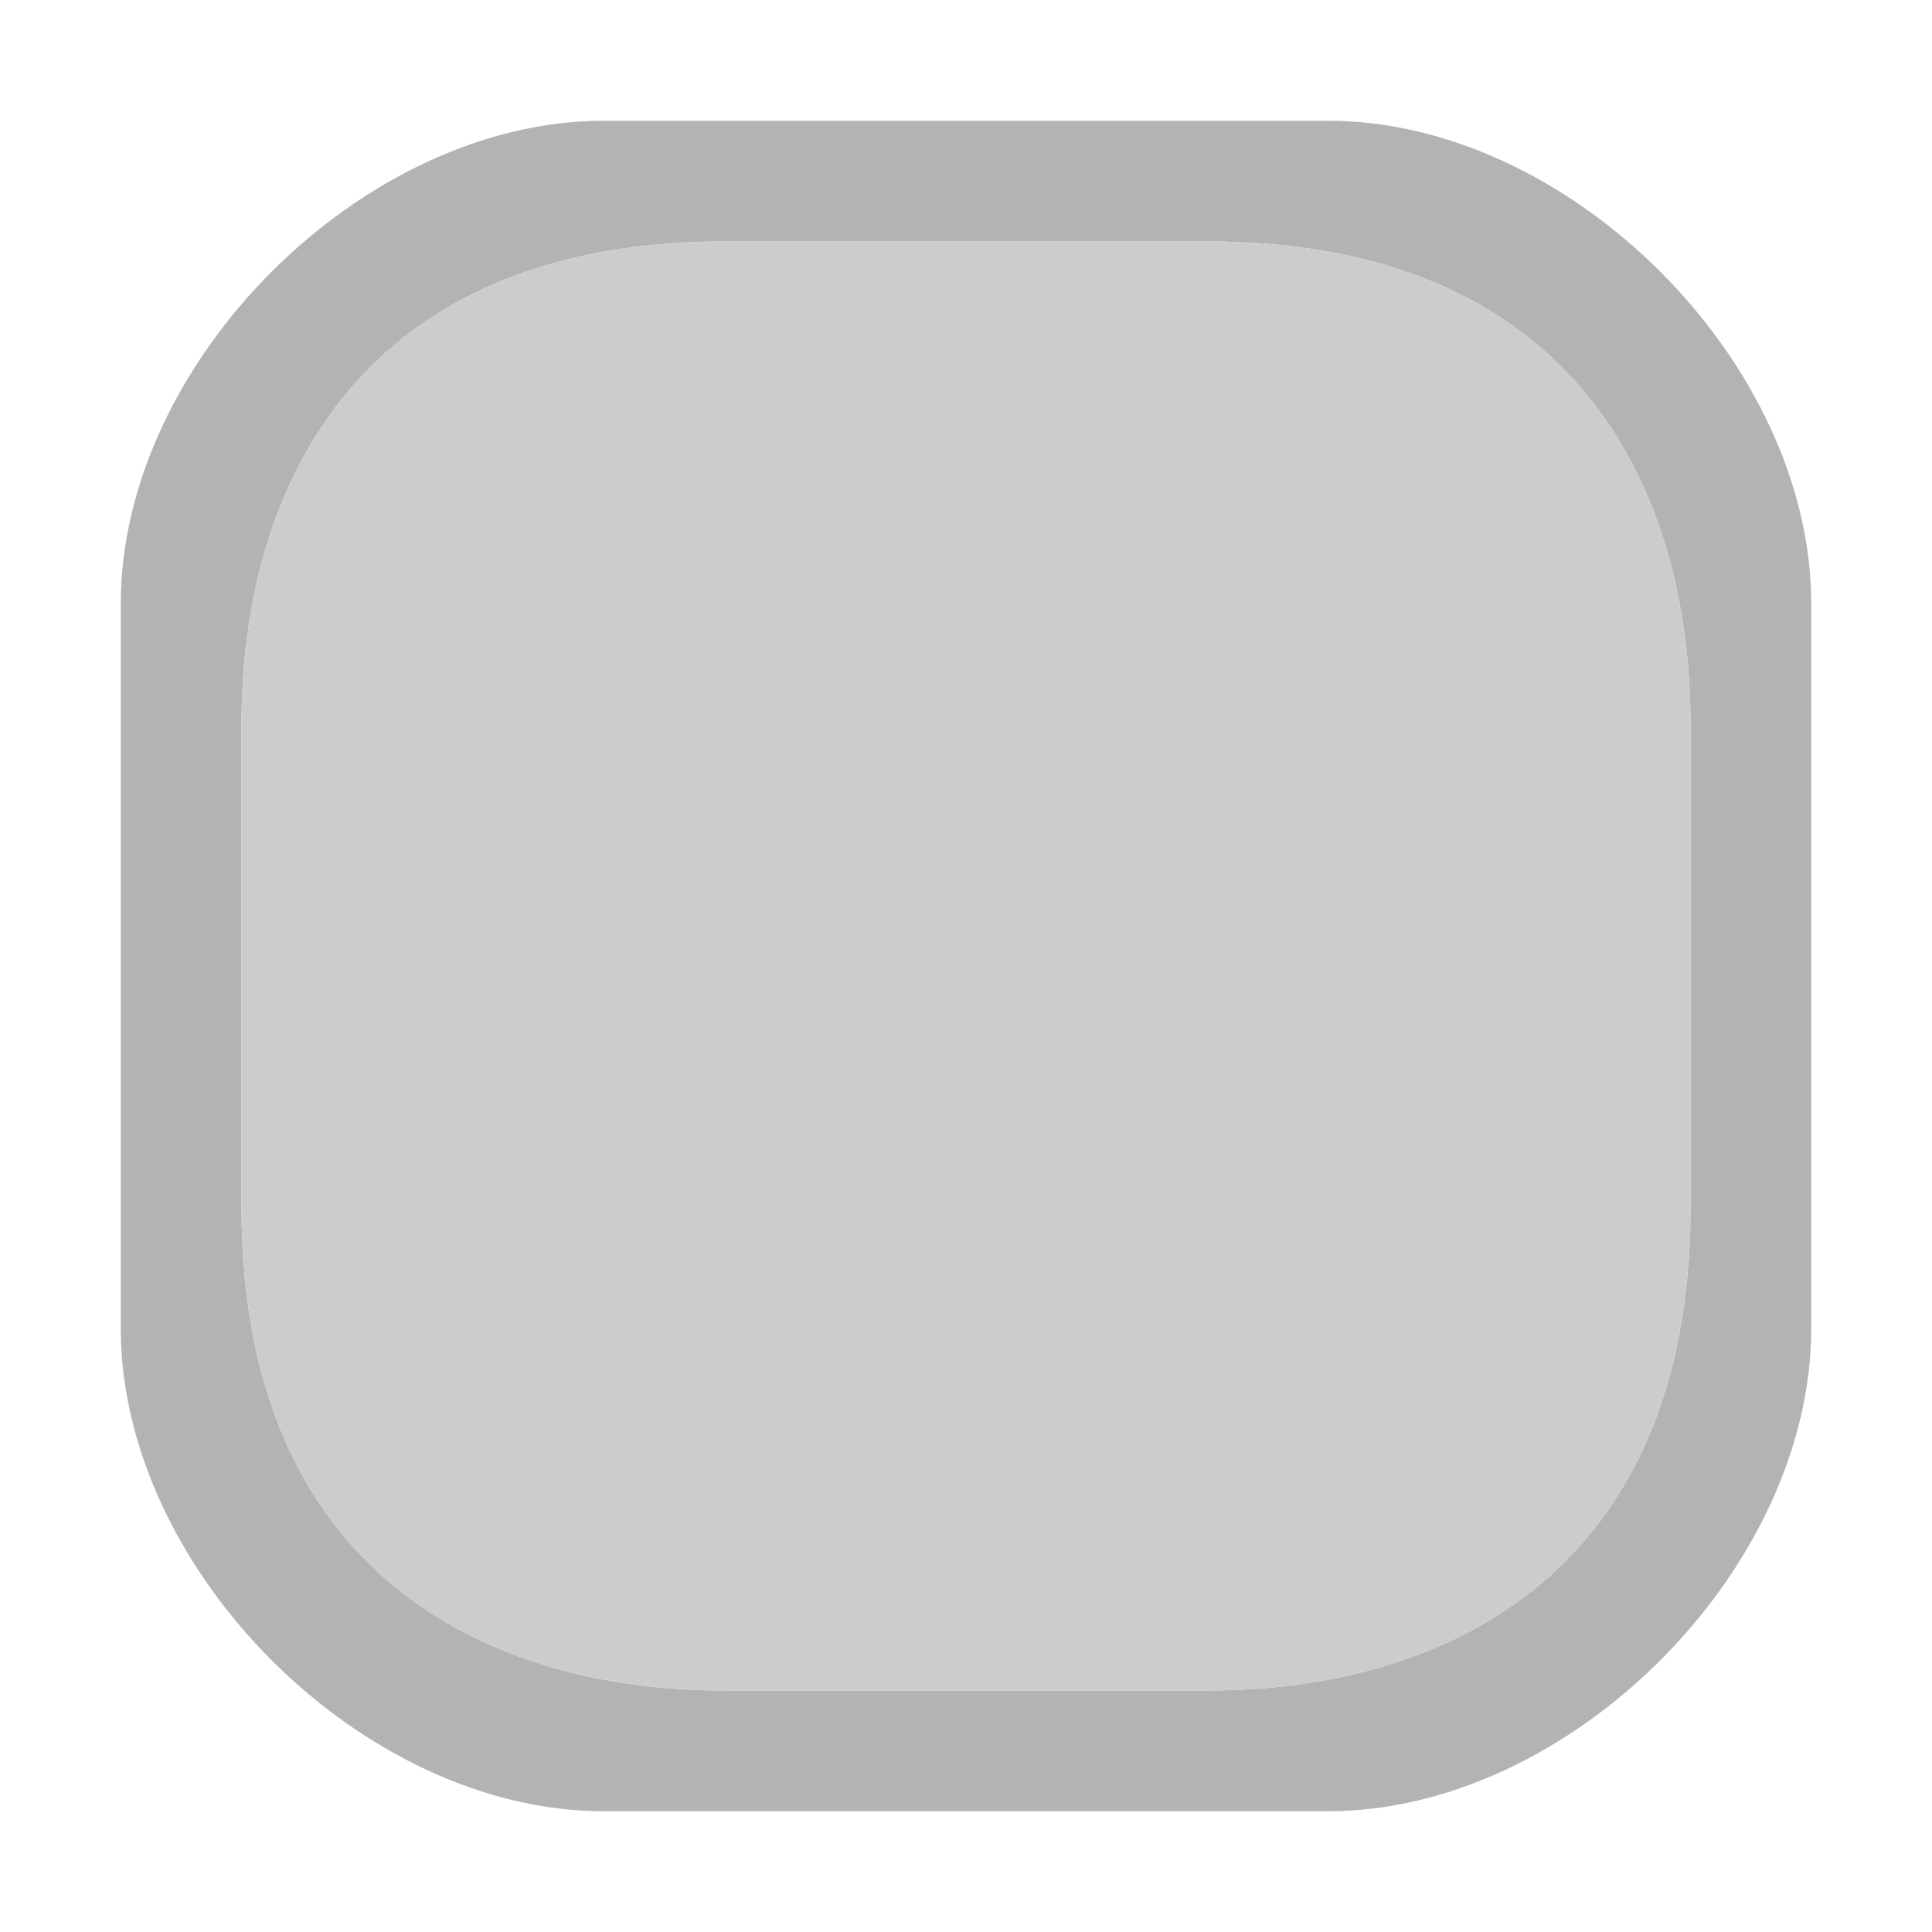
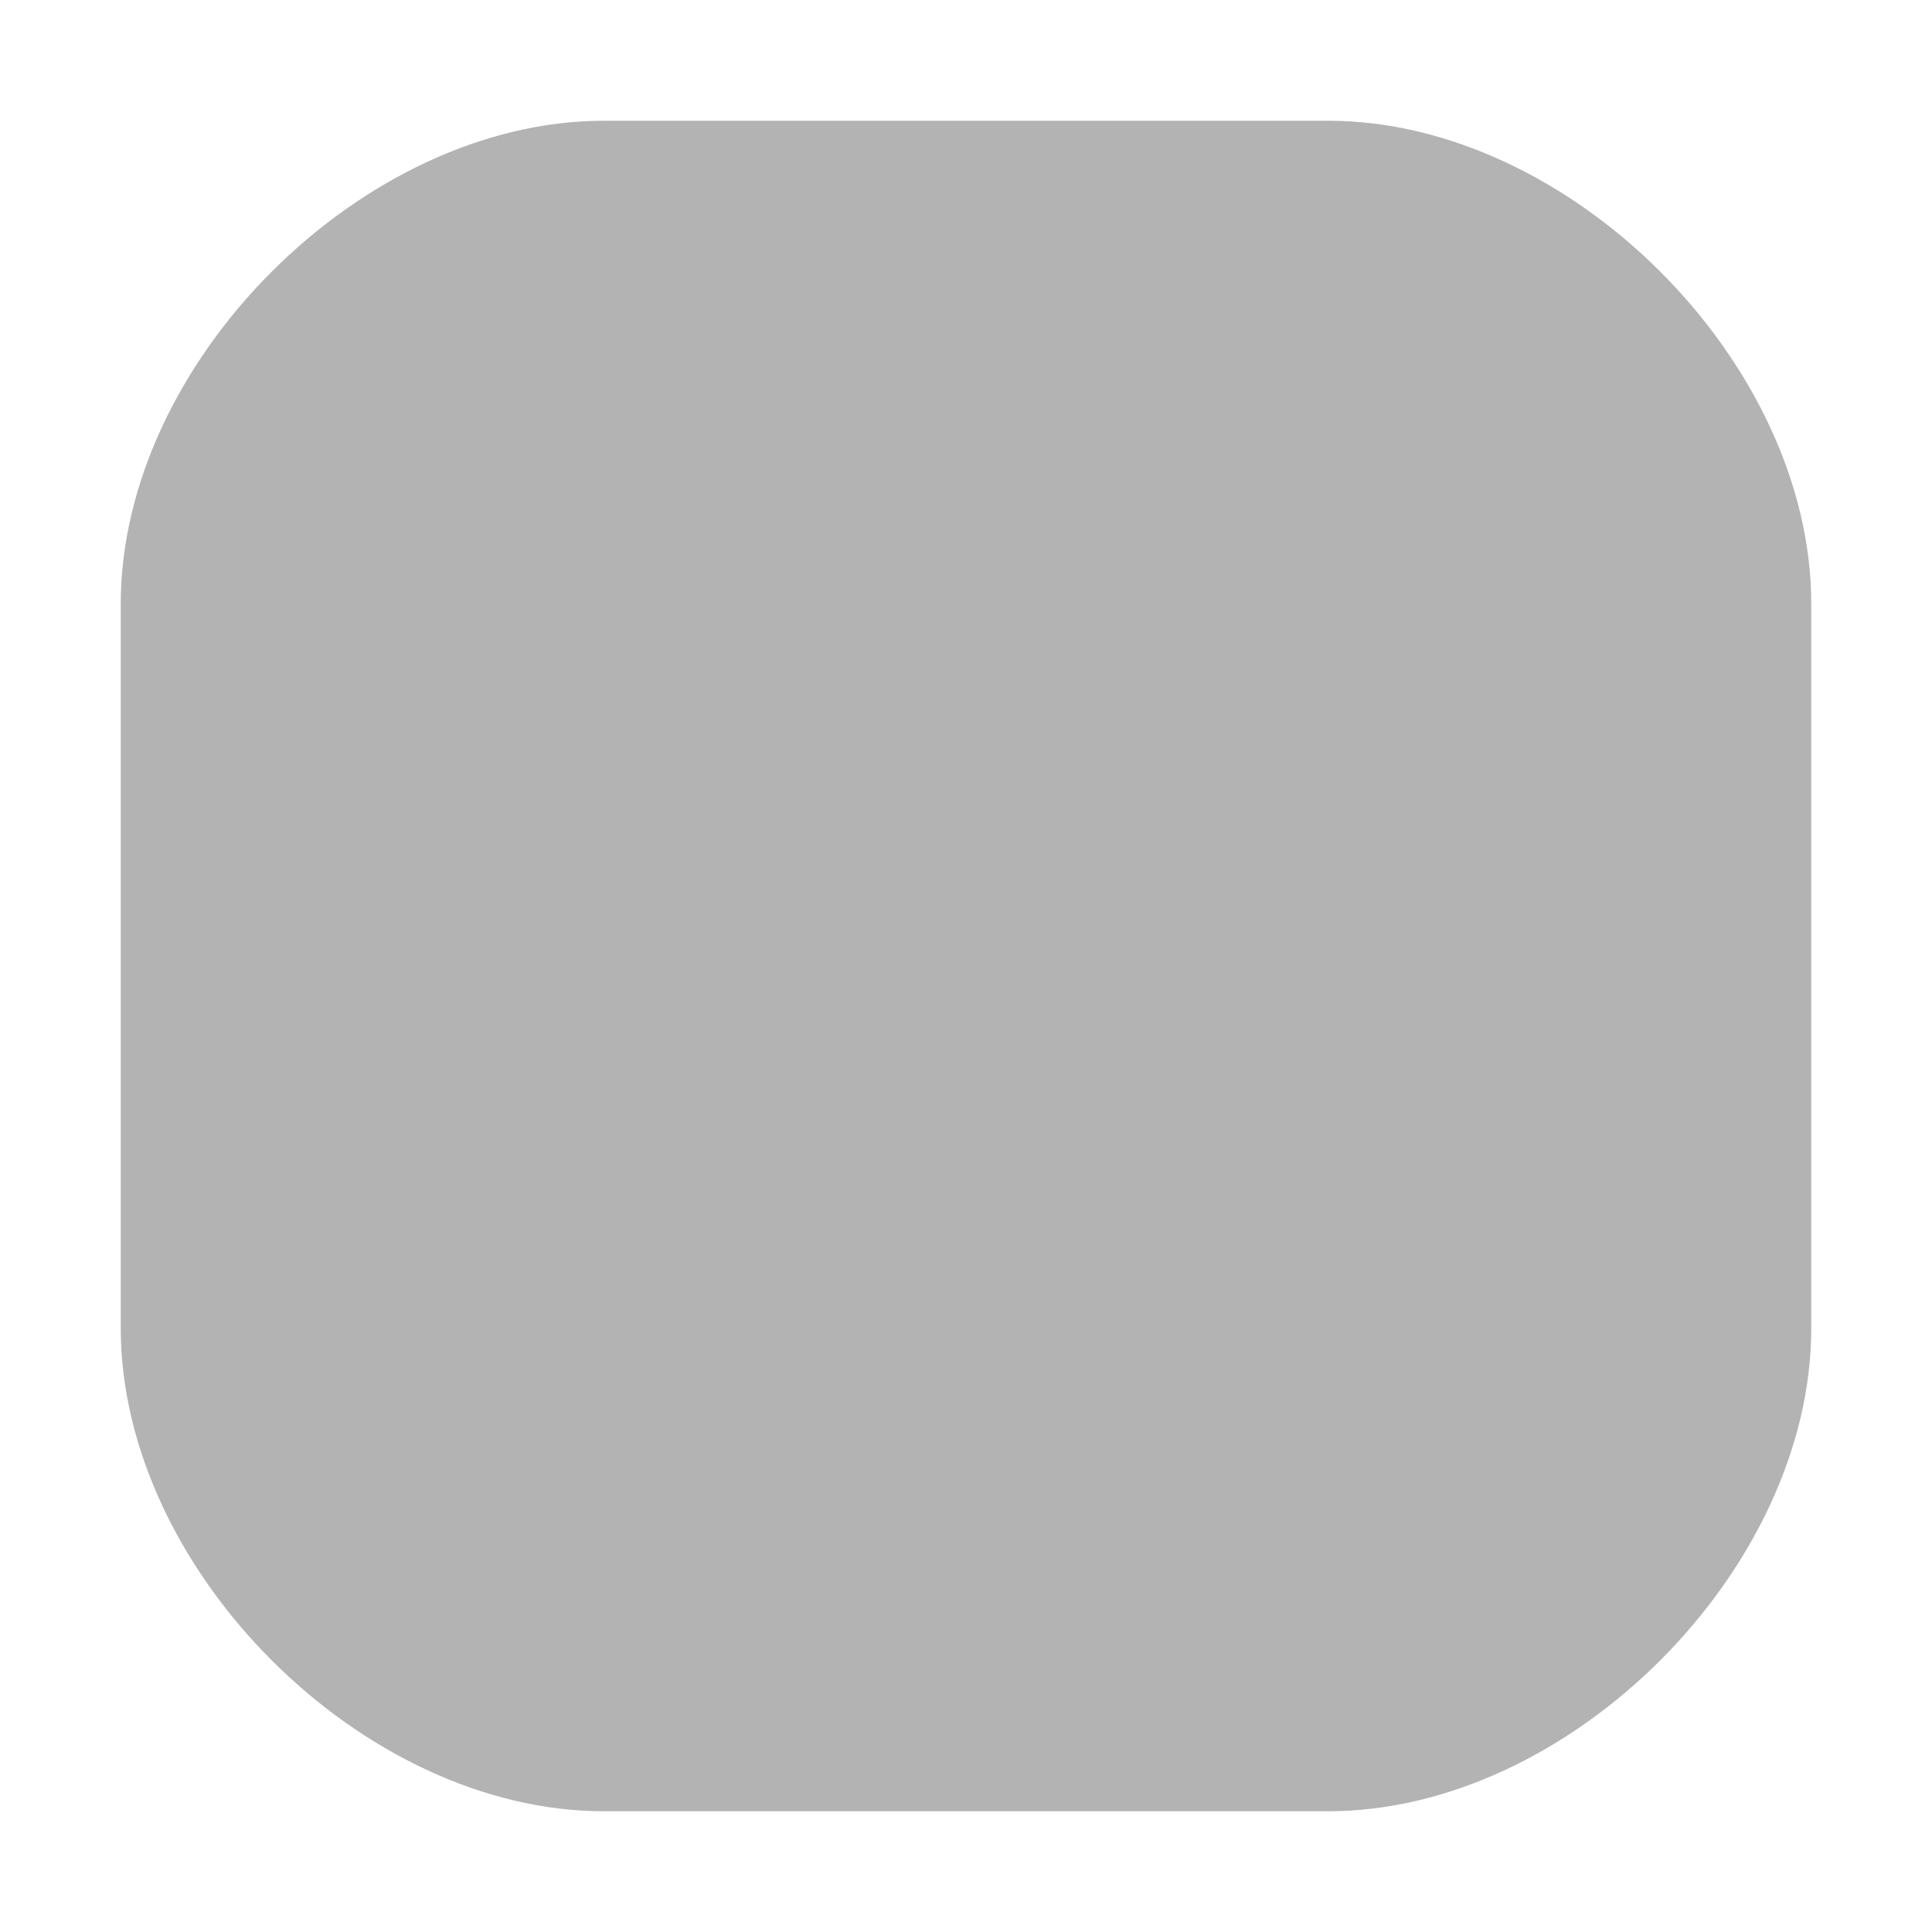
<svg xmlns="http://www.w3.org/2000/svg" width="16px" height="16px" id="svg2985" version="1.1">
  <defs id="defs2987" />
  <g id="layer1">
-     <path style="font-size:medium;font-style:normal;font-variant:normal;font-weight:normal;font-stretch:normal;text-indent:0;text-align:start;text-decoration:none;line-height:normal;letter-spacing:normal;word-spacing:normal;text-transform:none;direction:ltr;block-progression:tb;writing-mode:lr-tb;text-anchor:start;baseline-shift:baseline;color:#1a1a1a;fill:#b3b3b3;fill-opacity:1;stroke:none;stroke-width:1px;marker:none;visibility:visible;display:inline;overflow:visible;enable-background:accumulate;font-family:Sans;-inkscape-font-specification:Sans" d="m 1,5 0,6 c 0,2 2,4 4,4 l 6,0 c 2,0 4,-2 4,-4 L 15,5 C 15,3 13,1 11,1 L 5,1 C 3,1 1,3 1,5 z M 2,6 C 2,4 3,2 6,2 l 4,0 c 3,0 4,2 4,4 l 0,4 c 0,3 -2,4 -4,4 L 6,14 C 4,14 2,13 2,10 z" id="path3795" />
-     <path style="font-size:medium;font-style:normal;font-variant:normal;font-weight:normal;font-stretch:normal;text-indent:0;text-align:start;text-decoration:none;line-height:normal;letter-spacing:normal;word-spacing:normal;text-transform:none;direction:ltr;block-progression:tb;writing-mode:lr-tb;text-anchor:start;baseline-shift:baseline;color:#1a1a1a;fill:#cccccc;fill-opacity:1;stroke:none;stroke-width:1px;marker:none;visibility:visible;display:inline;overflow:visible;enable-background:accumulate;font-family:Sans;-inkscape-font-specification:Sans" d="M 2,6 C 2,4 3,2 6,2 l 4,0 c 3,0 4,2 4,4 l 0,4 c 0,3 -2,4 -4,4 L 6,14 C 4,14 2,13 2,10 z" id="path3795-8" />
+     <path style="color:#1a1a1a;font-style:normal;font-variant:normal;font-weight:normal;font-stretch:normal;font-size:medium;line-height:normal;font-family:Sans;-inkscape-font-specification:Sans;text-indent:0;text-align:start;text-decoration:none;text-decoration-line:none;letter-spacing:normal;word-spacing:normal;text-transform:none;direction:ltr;block-progression:tb;writing-mode:lr-tb;baseline-shift:baseline;text-anchor:start;display:inline;overflow:visible;visibility:visible;fill:#b3b3b3;fill-opacity:1;stroke:none;stroke-width:1px;marker:none;enable-background:accumulate" d="m 1,5 0,6 c 0,2 2,4 4,4 l 6,0 c 2,0 4,-2 4,-4 L 15,5 C 15,3 13,1 11,1 L 5,1 C 3,1 1,3 1,5 Z" id="path3795" />
  </g>
</svg>
